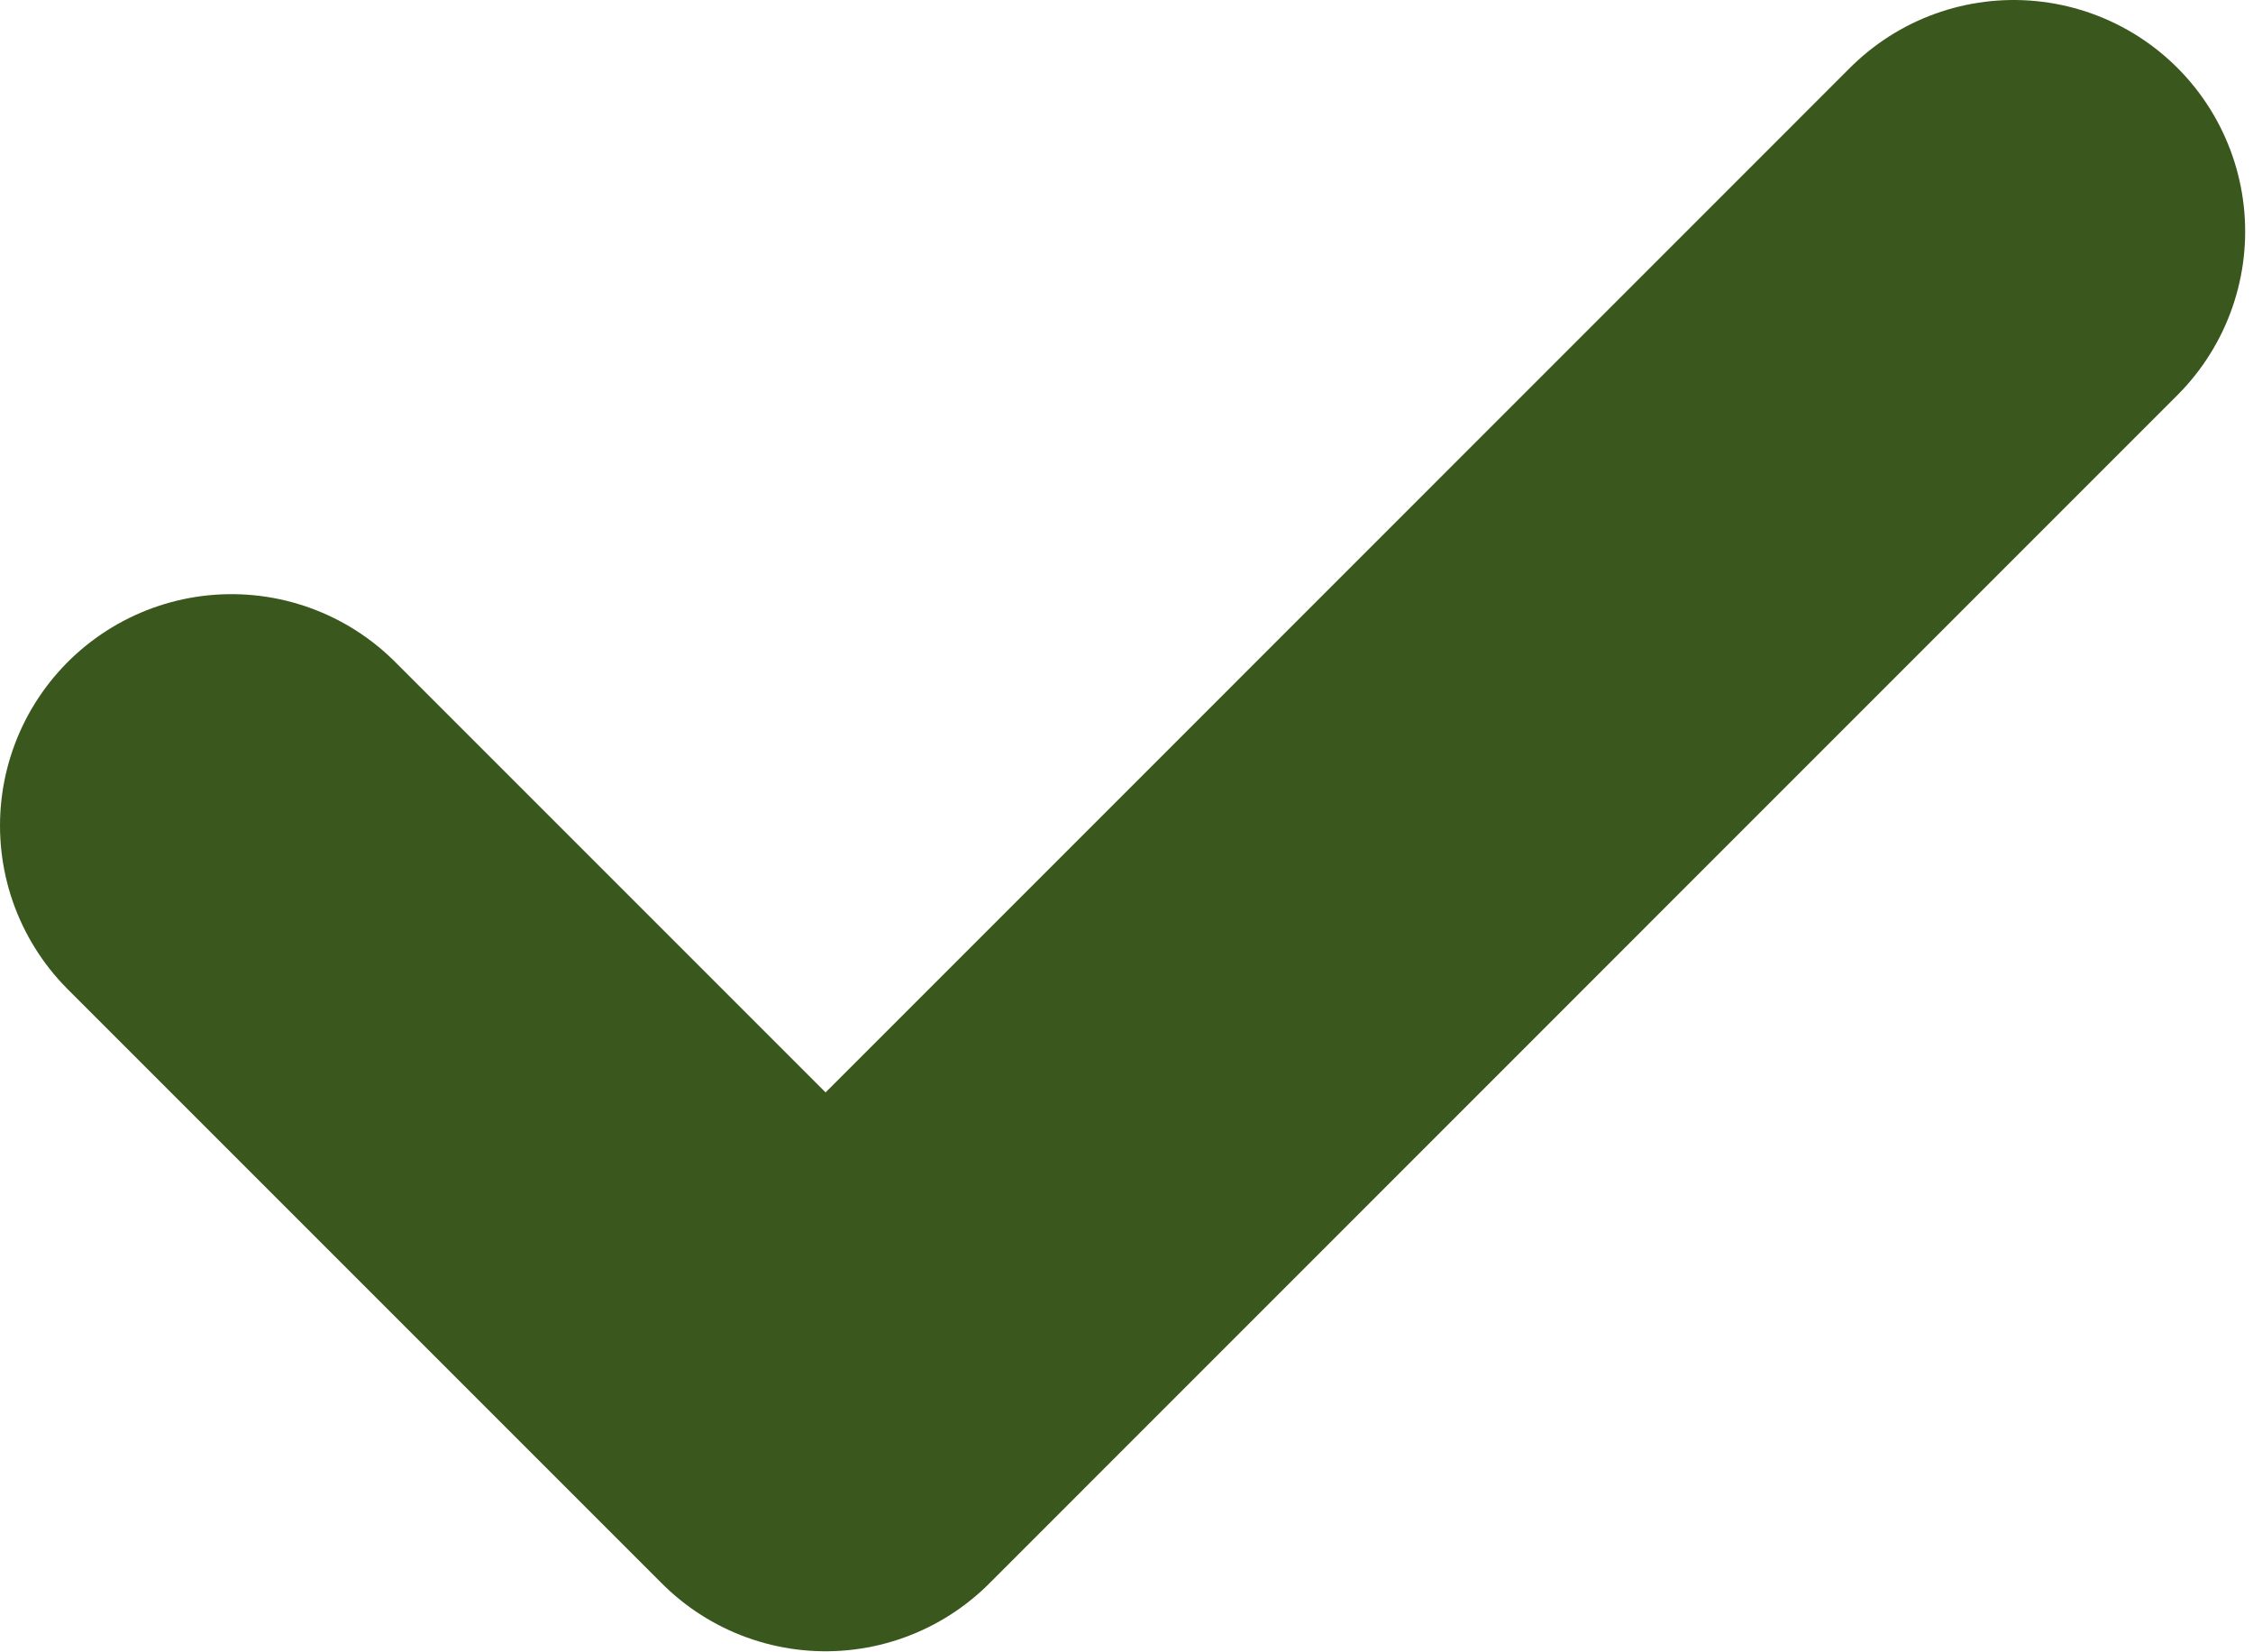
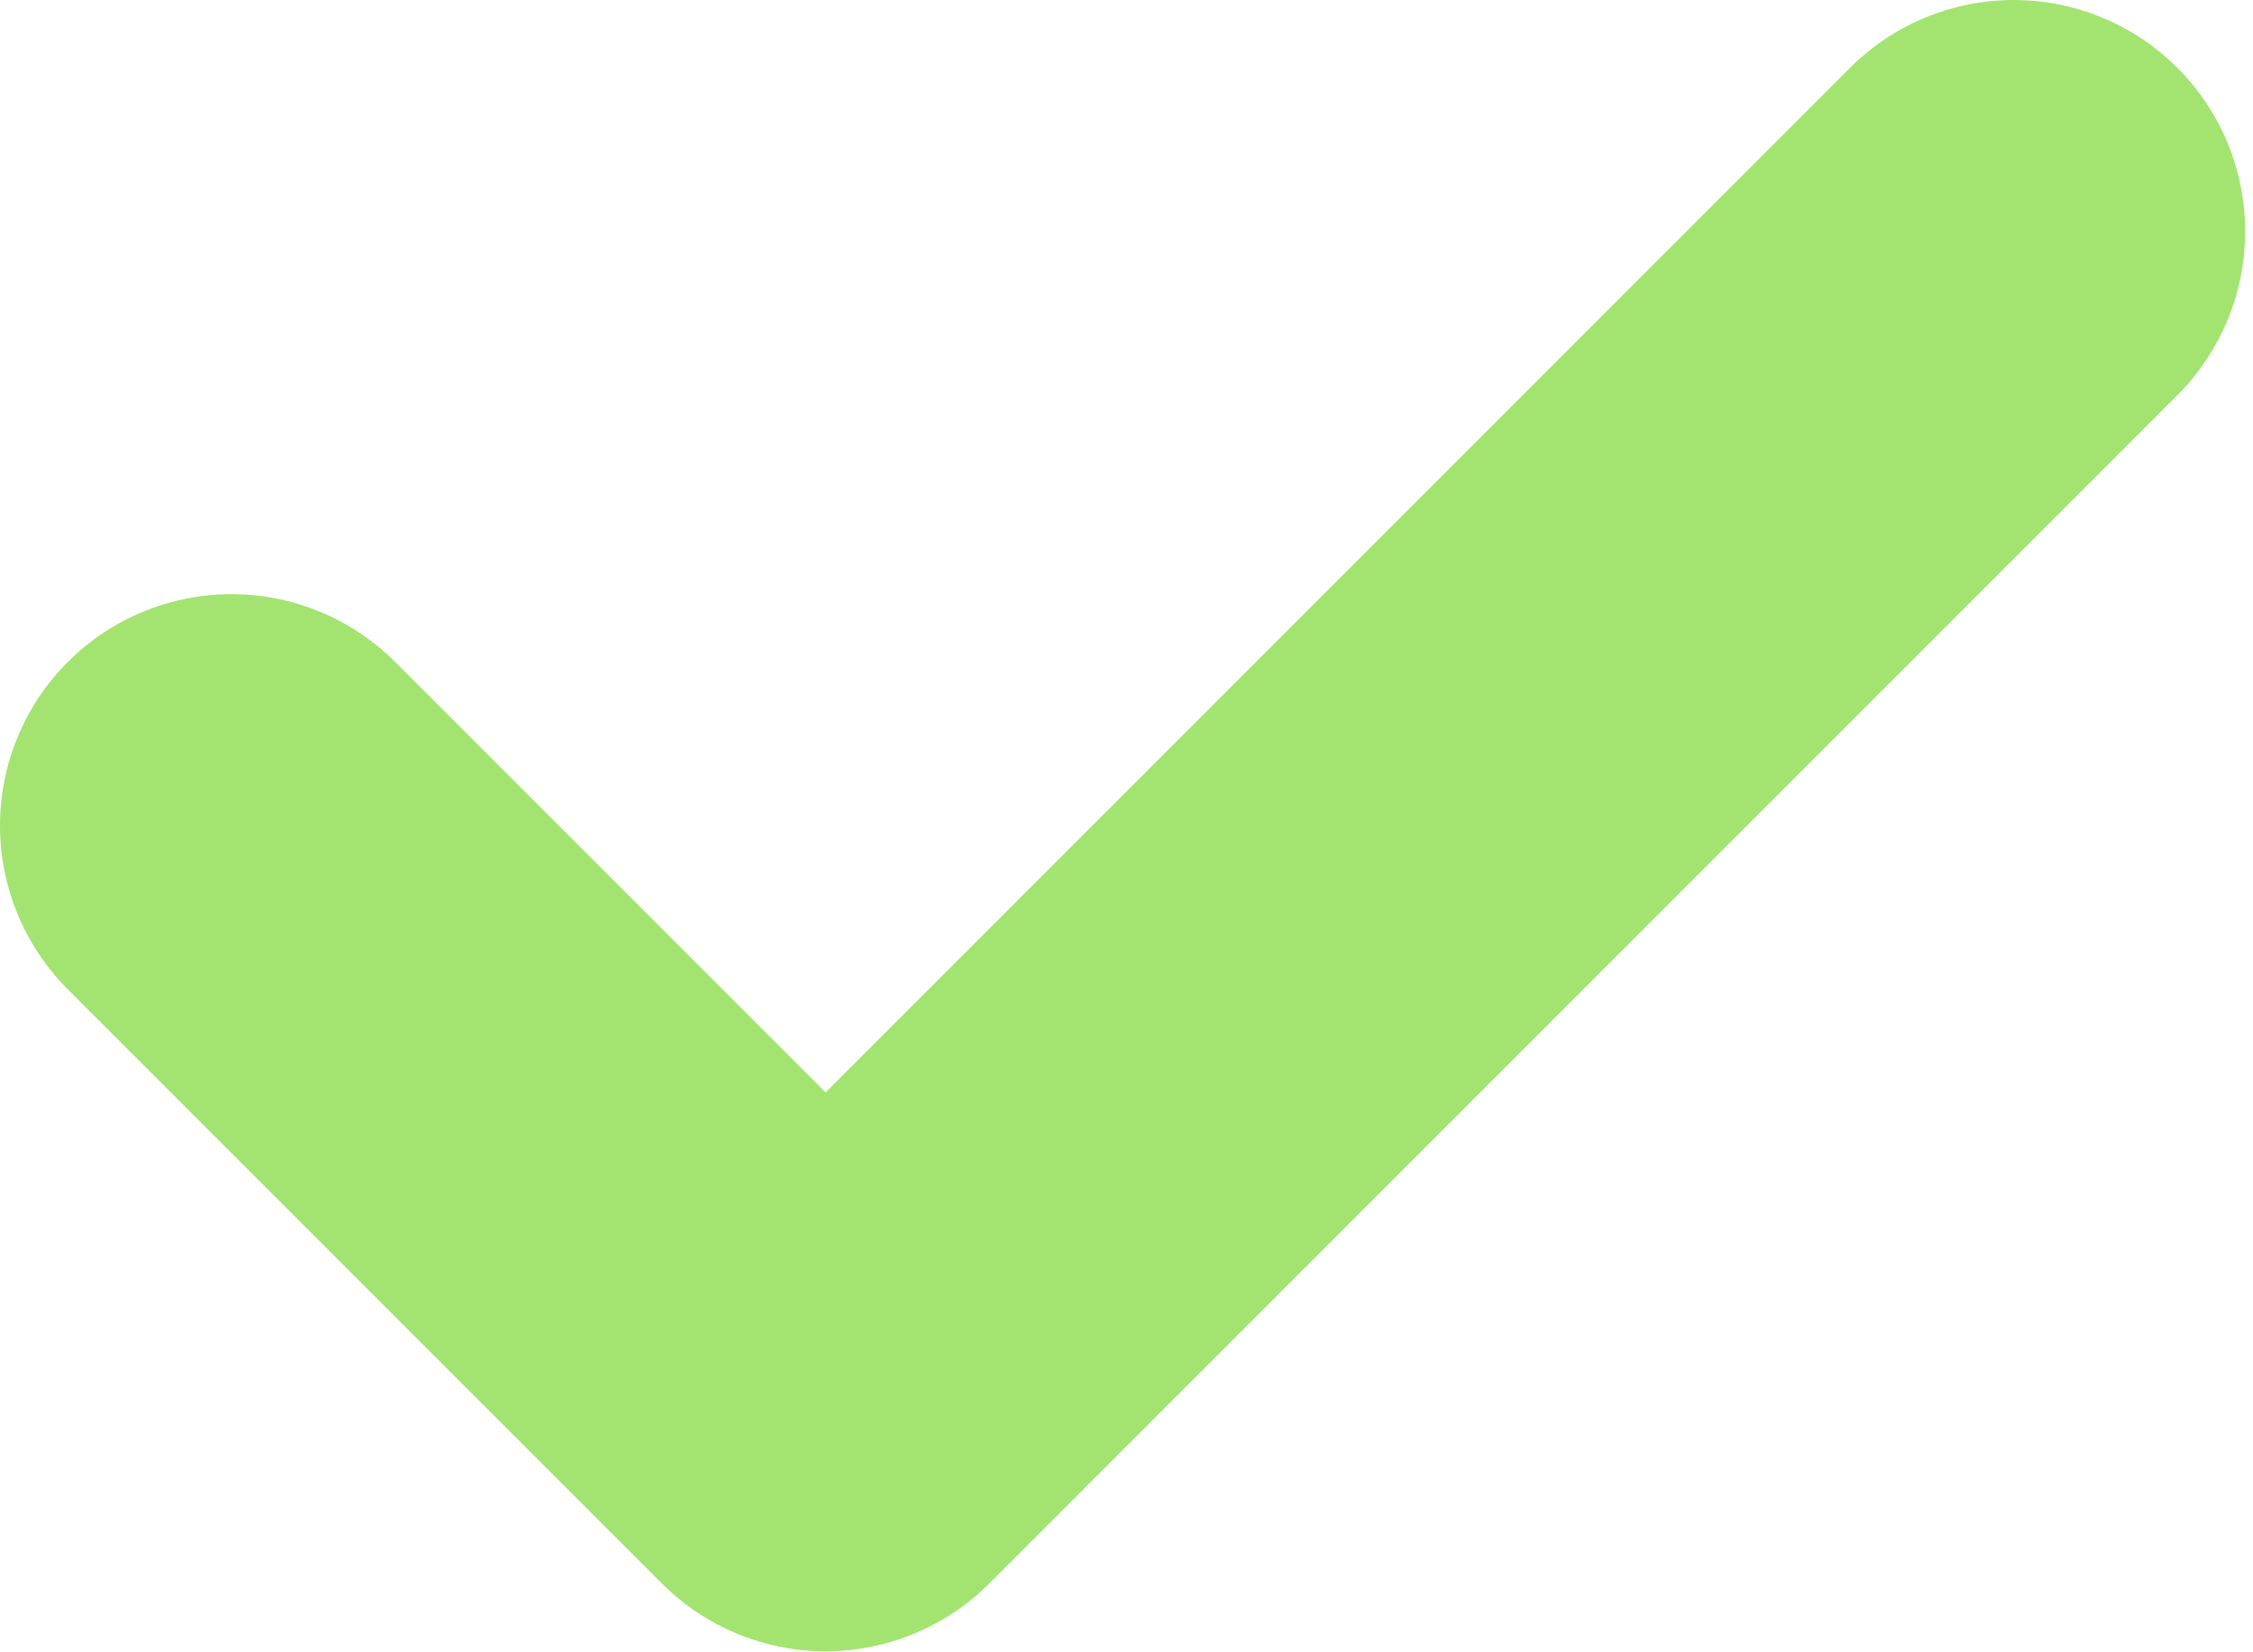
<svg xmlns="http://www.w3.org/2000/svg" width="146" height="107" viewBox="0 0 146 107" fill="none">
-   <path d="M15 53.5L53.5 92L130.492 15" stroke="#3A581E" stroke-width="30" stroke-linecap="round" stroke-linejoin="round" />
+   <path d="M15 53.5L53.5 92L130.492 15" stroke="#A3E471" stroke-width="30" stroke-linecap="round" stroke-linejoin="round" />
</svg>
